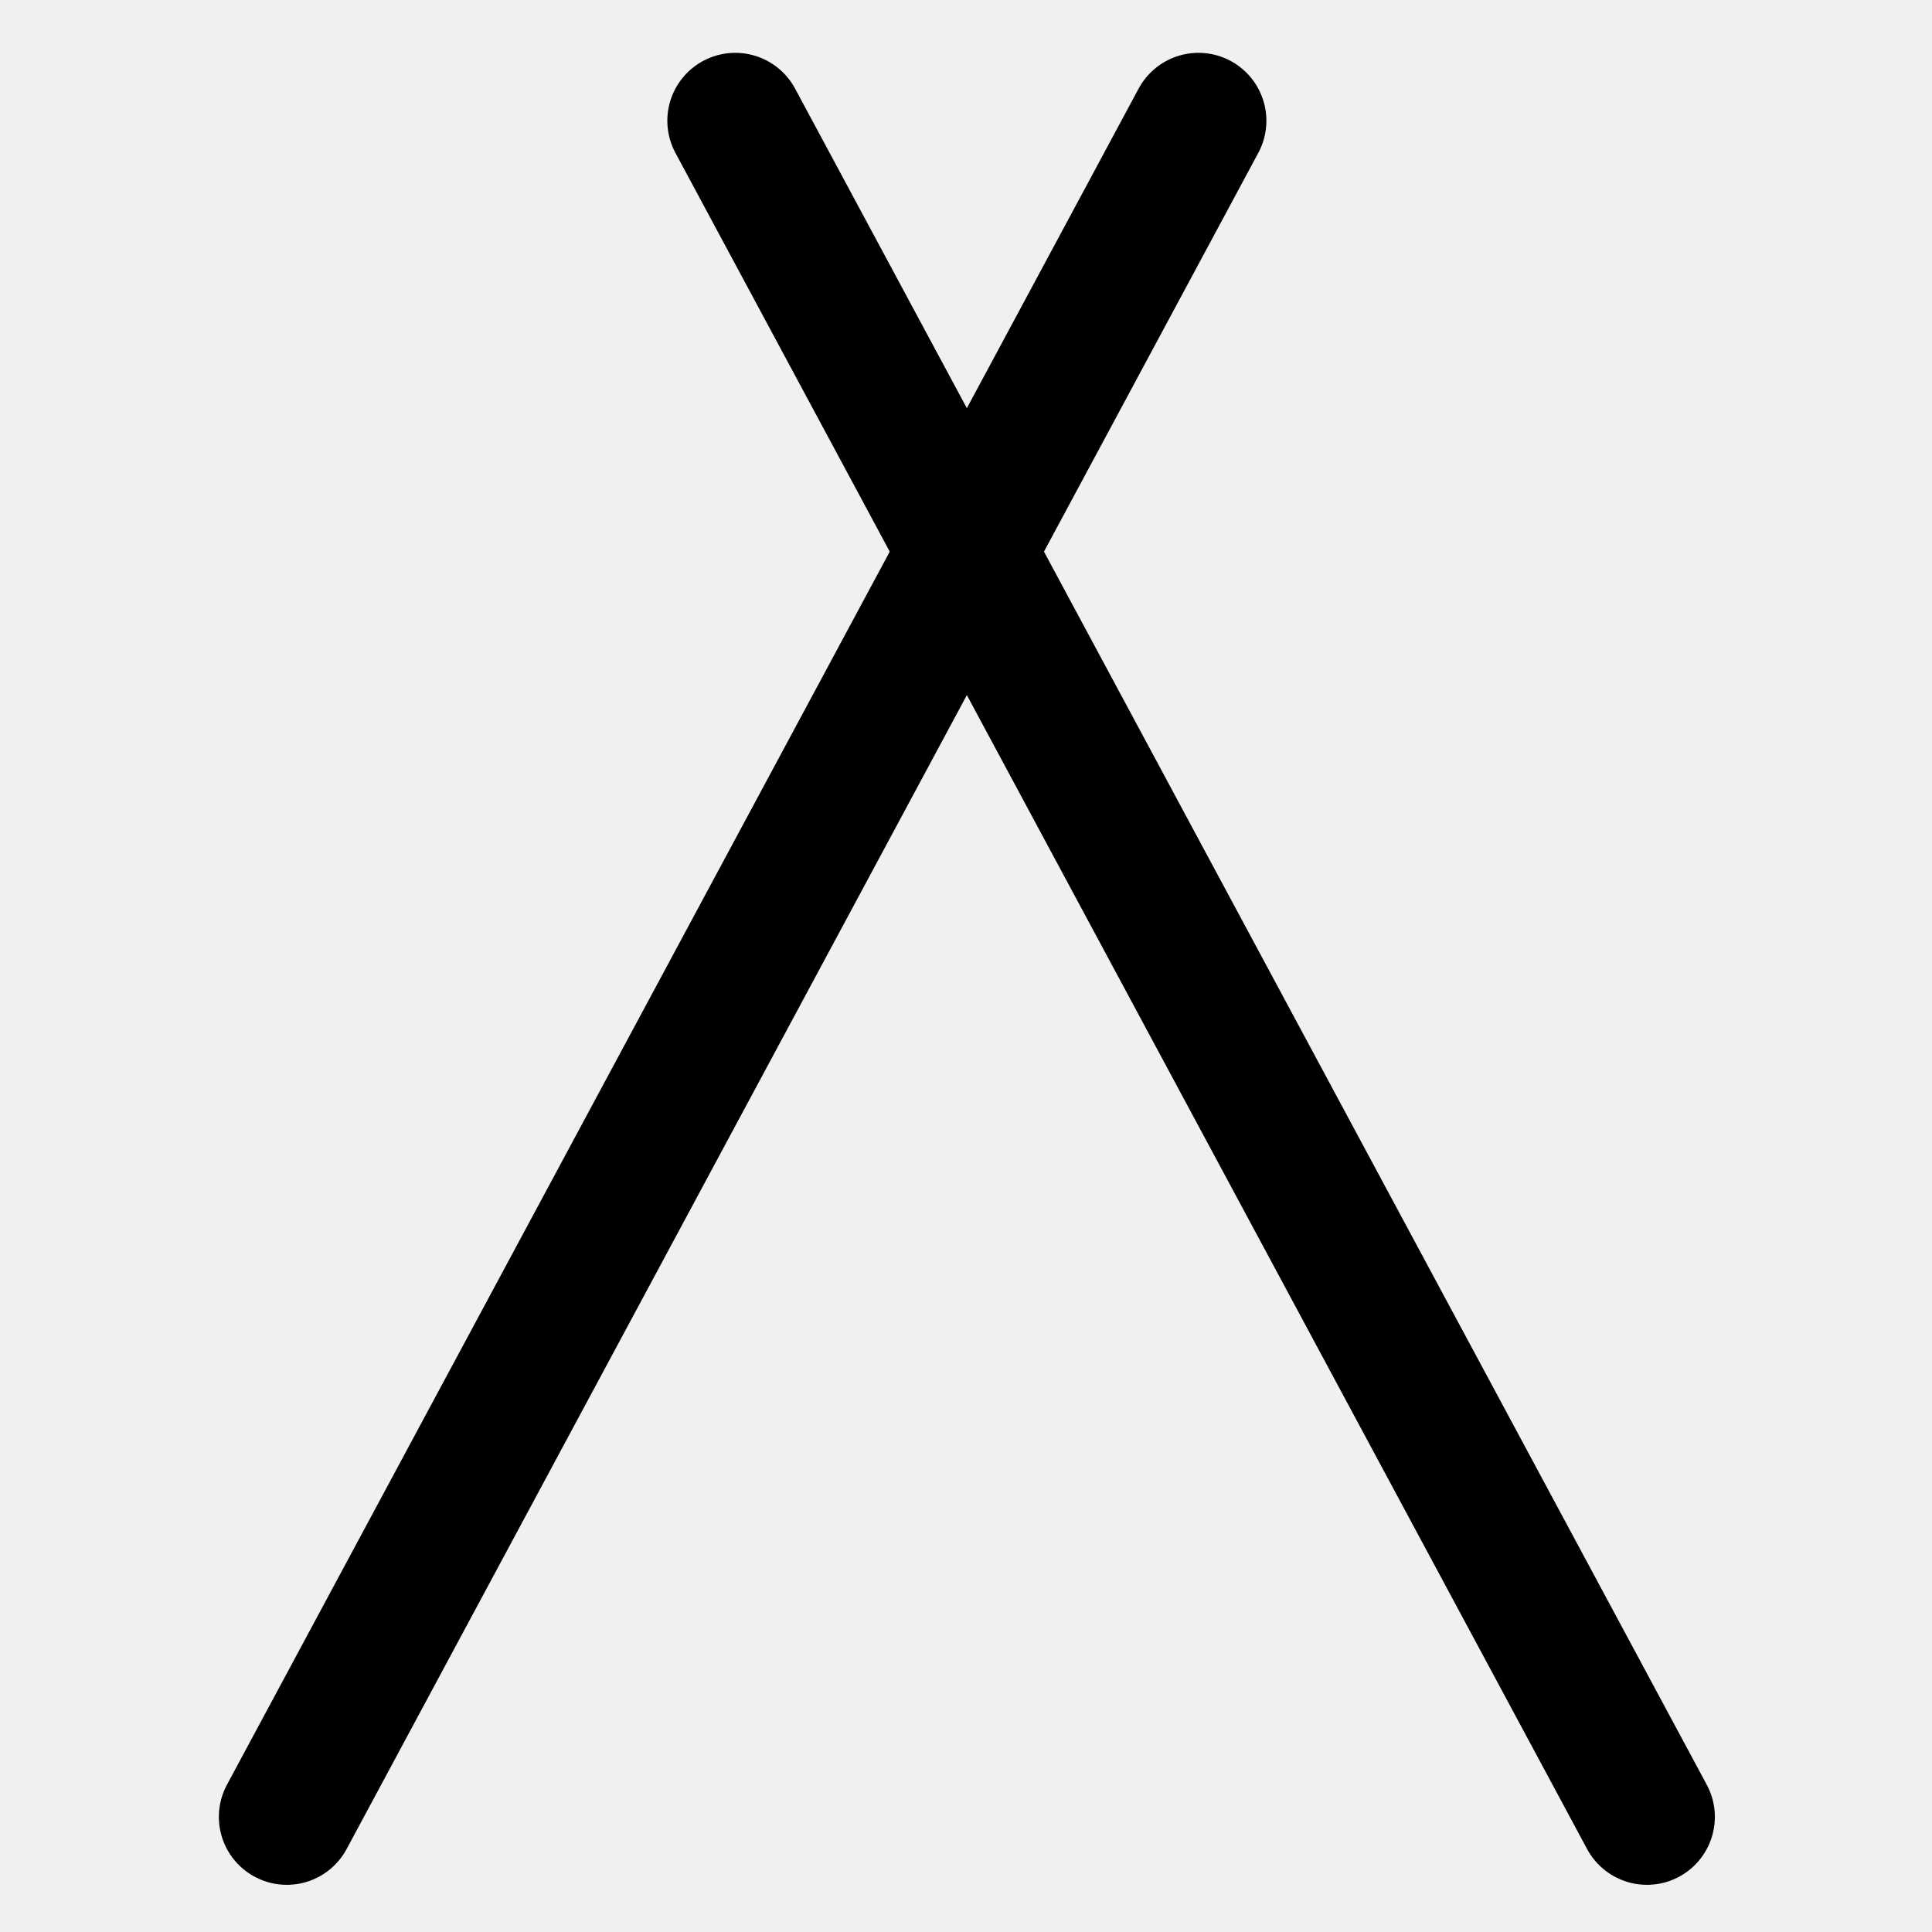
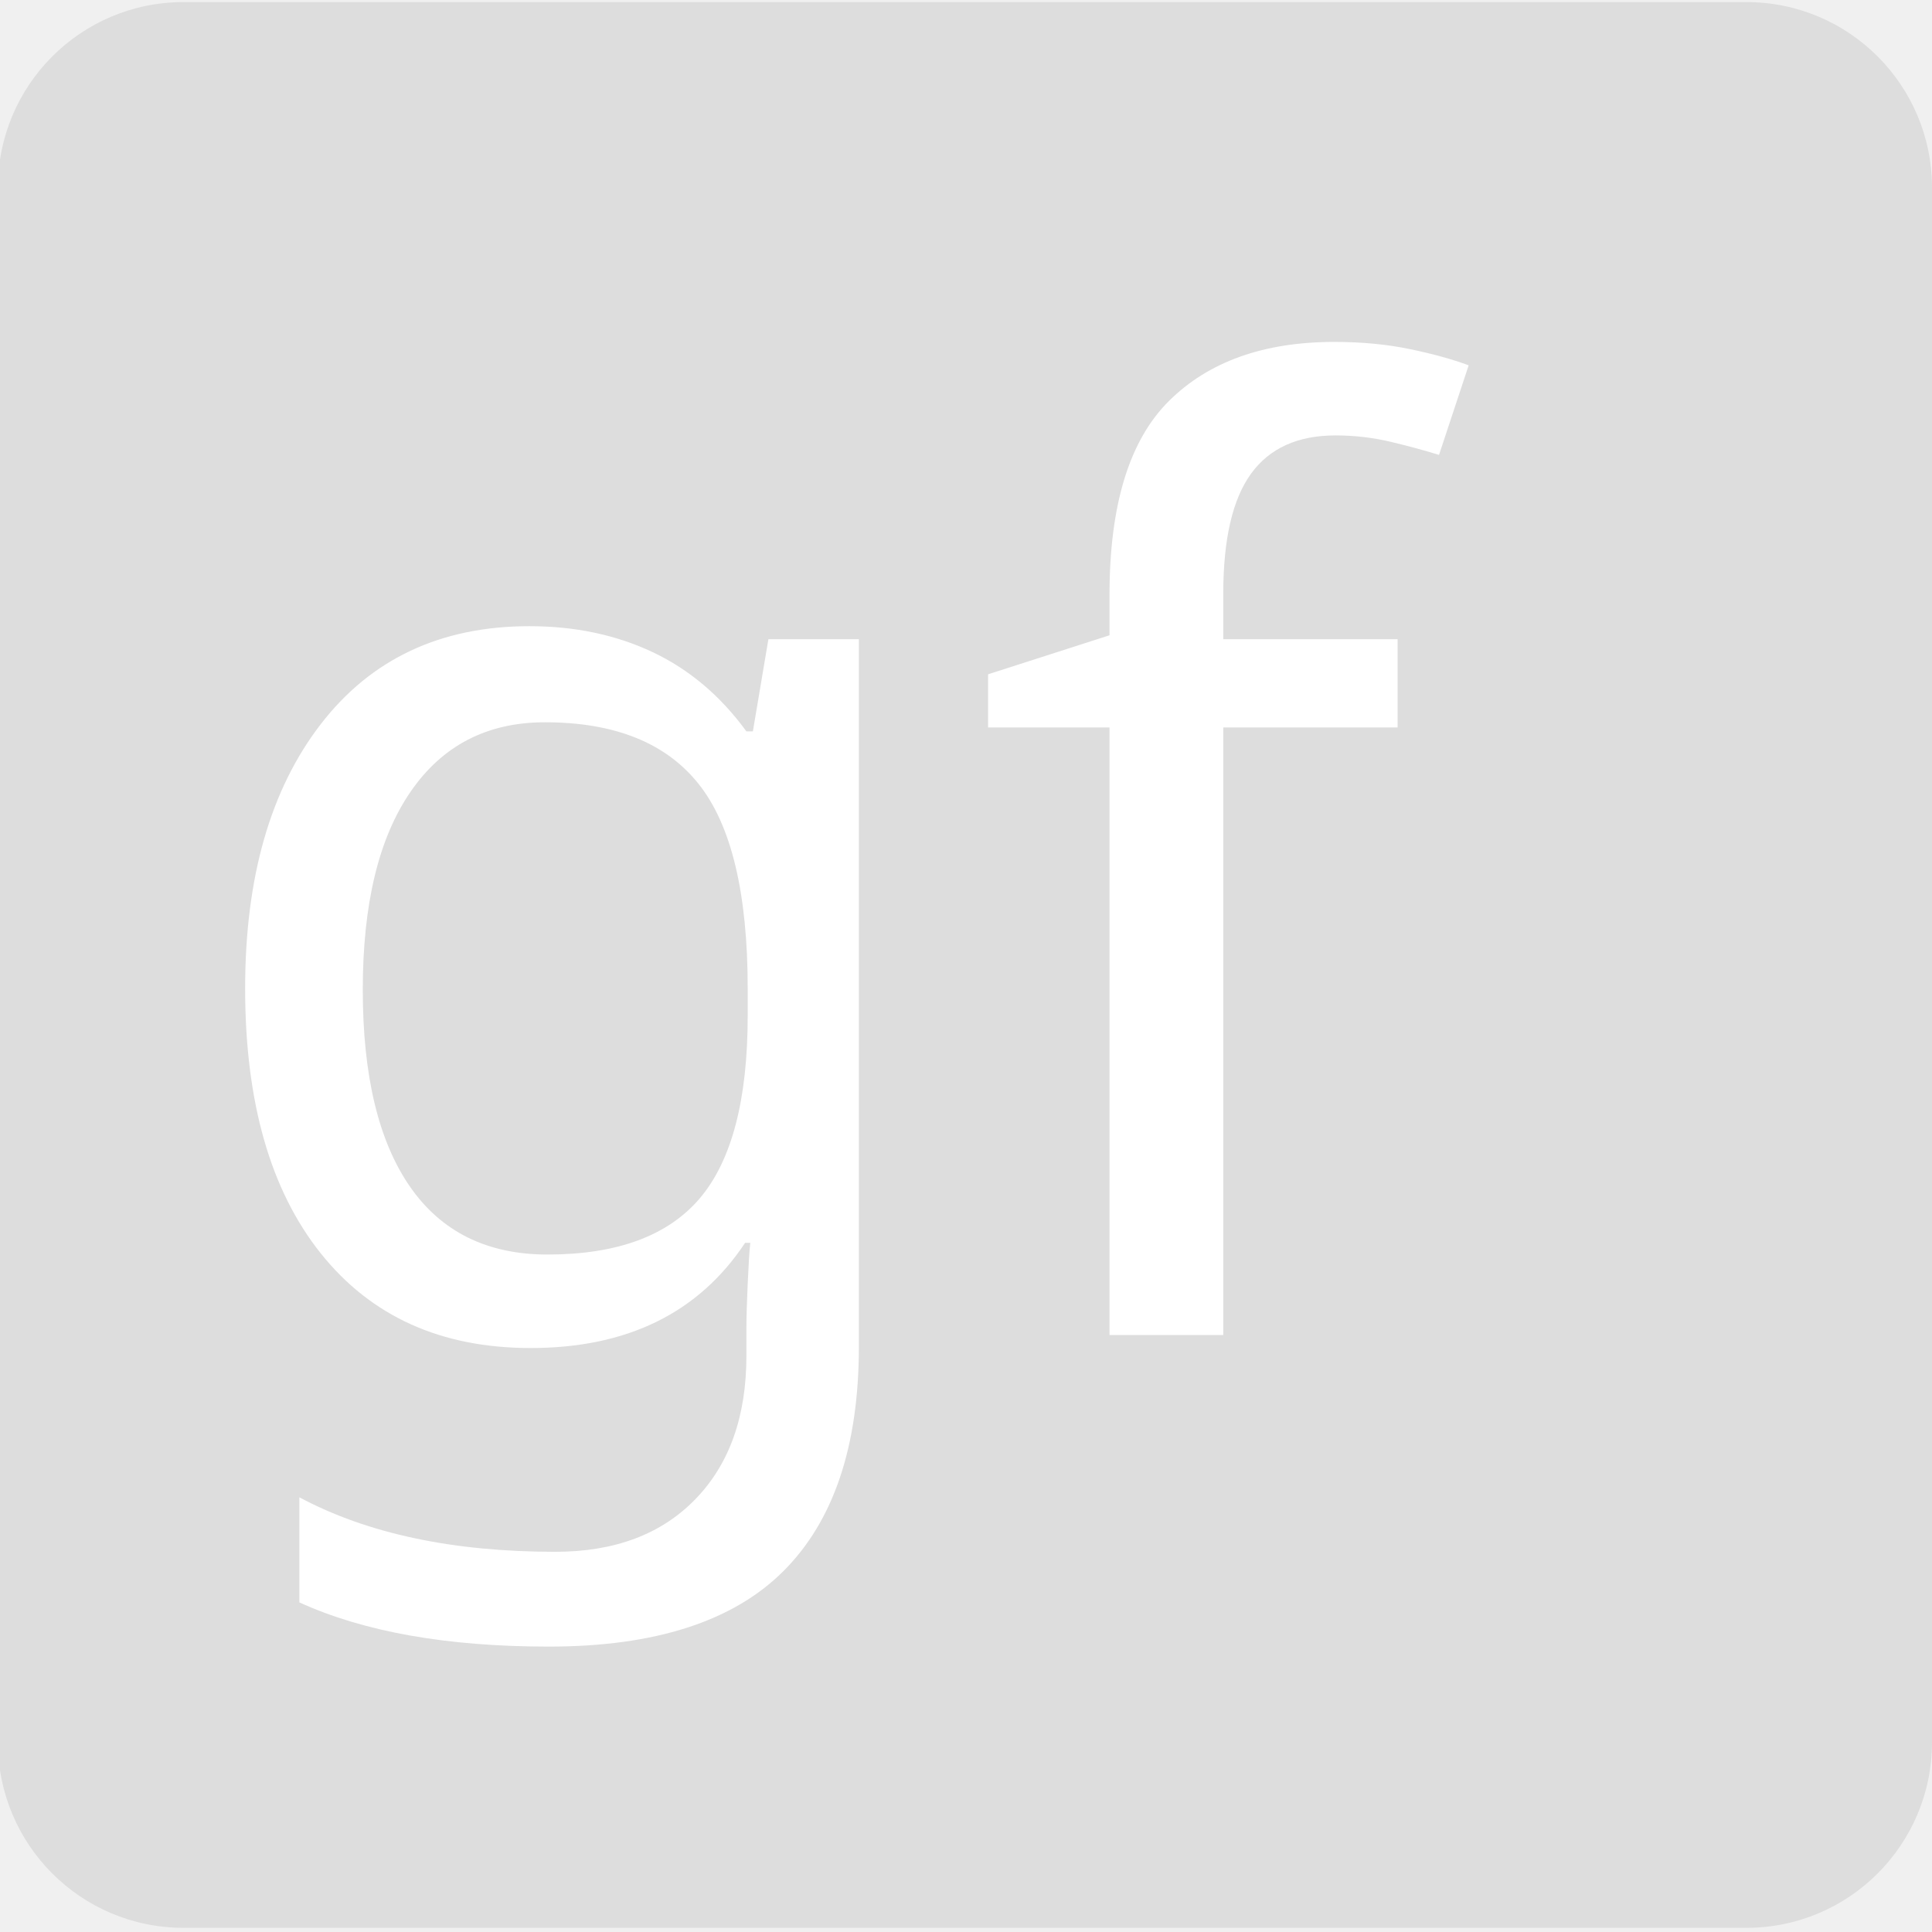
- <svg xmlns="http://www.w3.org/2000/svg" width="256" height="256" viewBox="0 0 256 256" fill="none">
-   <style>
+ <svg xmlns="http://www.w3.org/2000/svg" width="256" height="256" viewBox="0 0 256 256" fill="none" version="1.1" id="svg8" xml:space="preserve">
+   <defs id="defs12" />
+   <style id="style2">
		path {
			stroke: black;
		}
		@media ( prefers-color-scheme: dark ) {
			path {
				stroke: white;
			}
		}
	</style>
-   <path d="M38 240.748L158.802 16" stroke-width="18" stroke-linecap="round" />
-   <path d="M218.227 240.748L97.425 16" stroke-width="18" stroke-linecap="round" />
+   <g id="layer1" style="display:inline">
+     <rect style="display:inline;fill:#dddddd;fill-opacity:1;fill-rule:evenodd;stroke-width:96" id="rect484" width="256.276" height="255.172" x="-0.276" y="0.276" ry="24.589" />
+   </g>
+   <g id="layer2" style="stroke:none">
+     <text xml:space="preserve" style="font-size:171.609px;line-height:1.25;font-family:'Roboto Mono';-inkscape-font-specification:'Roboto Mono';fill:#ffffff;fill-opacity:1;stroke-width:4.29;stroke:none" x="23.12" y="176.48" id="text3604" transform="scale(0.9976391,1.002366)">
+       <tspan id="tspan3602" x="23.12" y="176.48" style="fill:#ffffff;fill-opacity:1;stroke-width:4.29;stroke:none">gf</tspan>
+     </text>
+   </g>
</svg>
